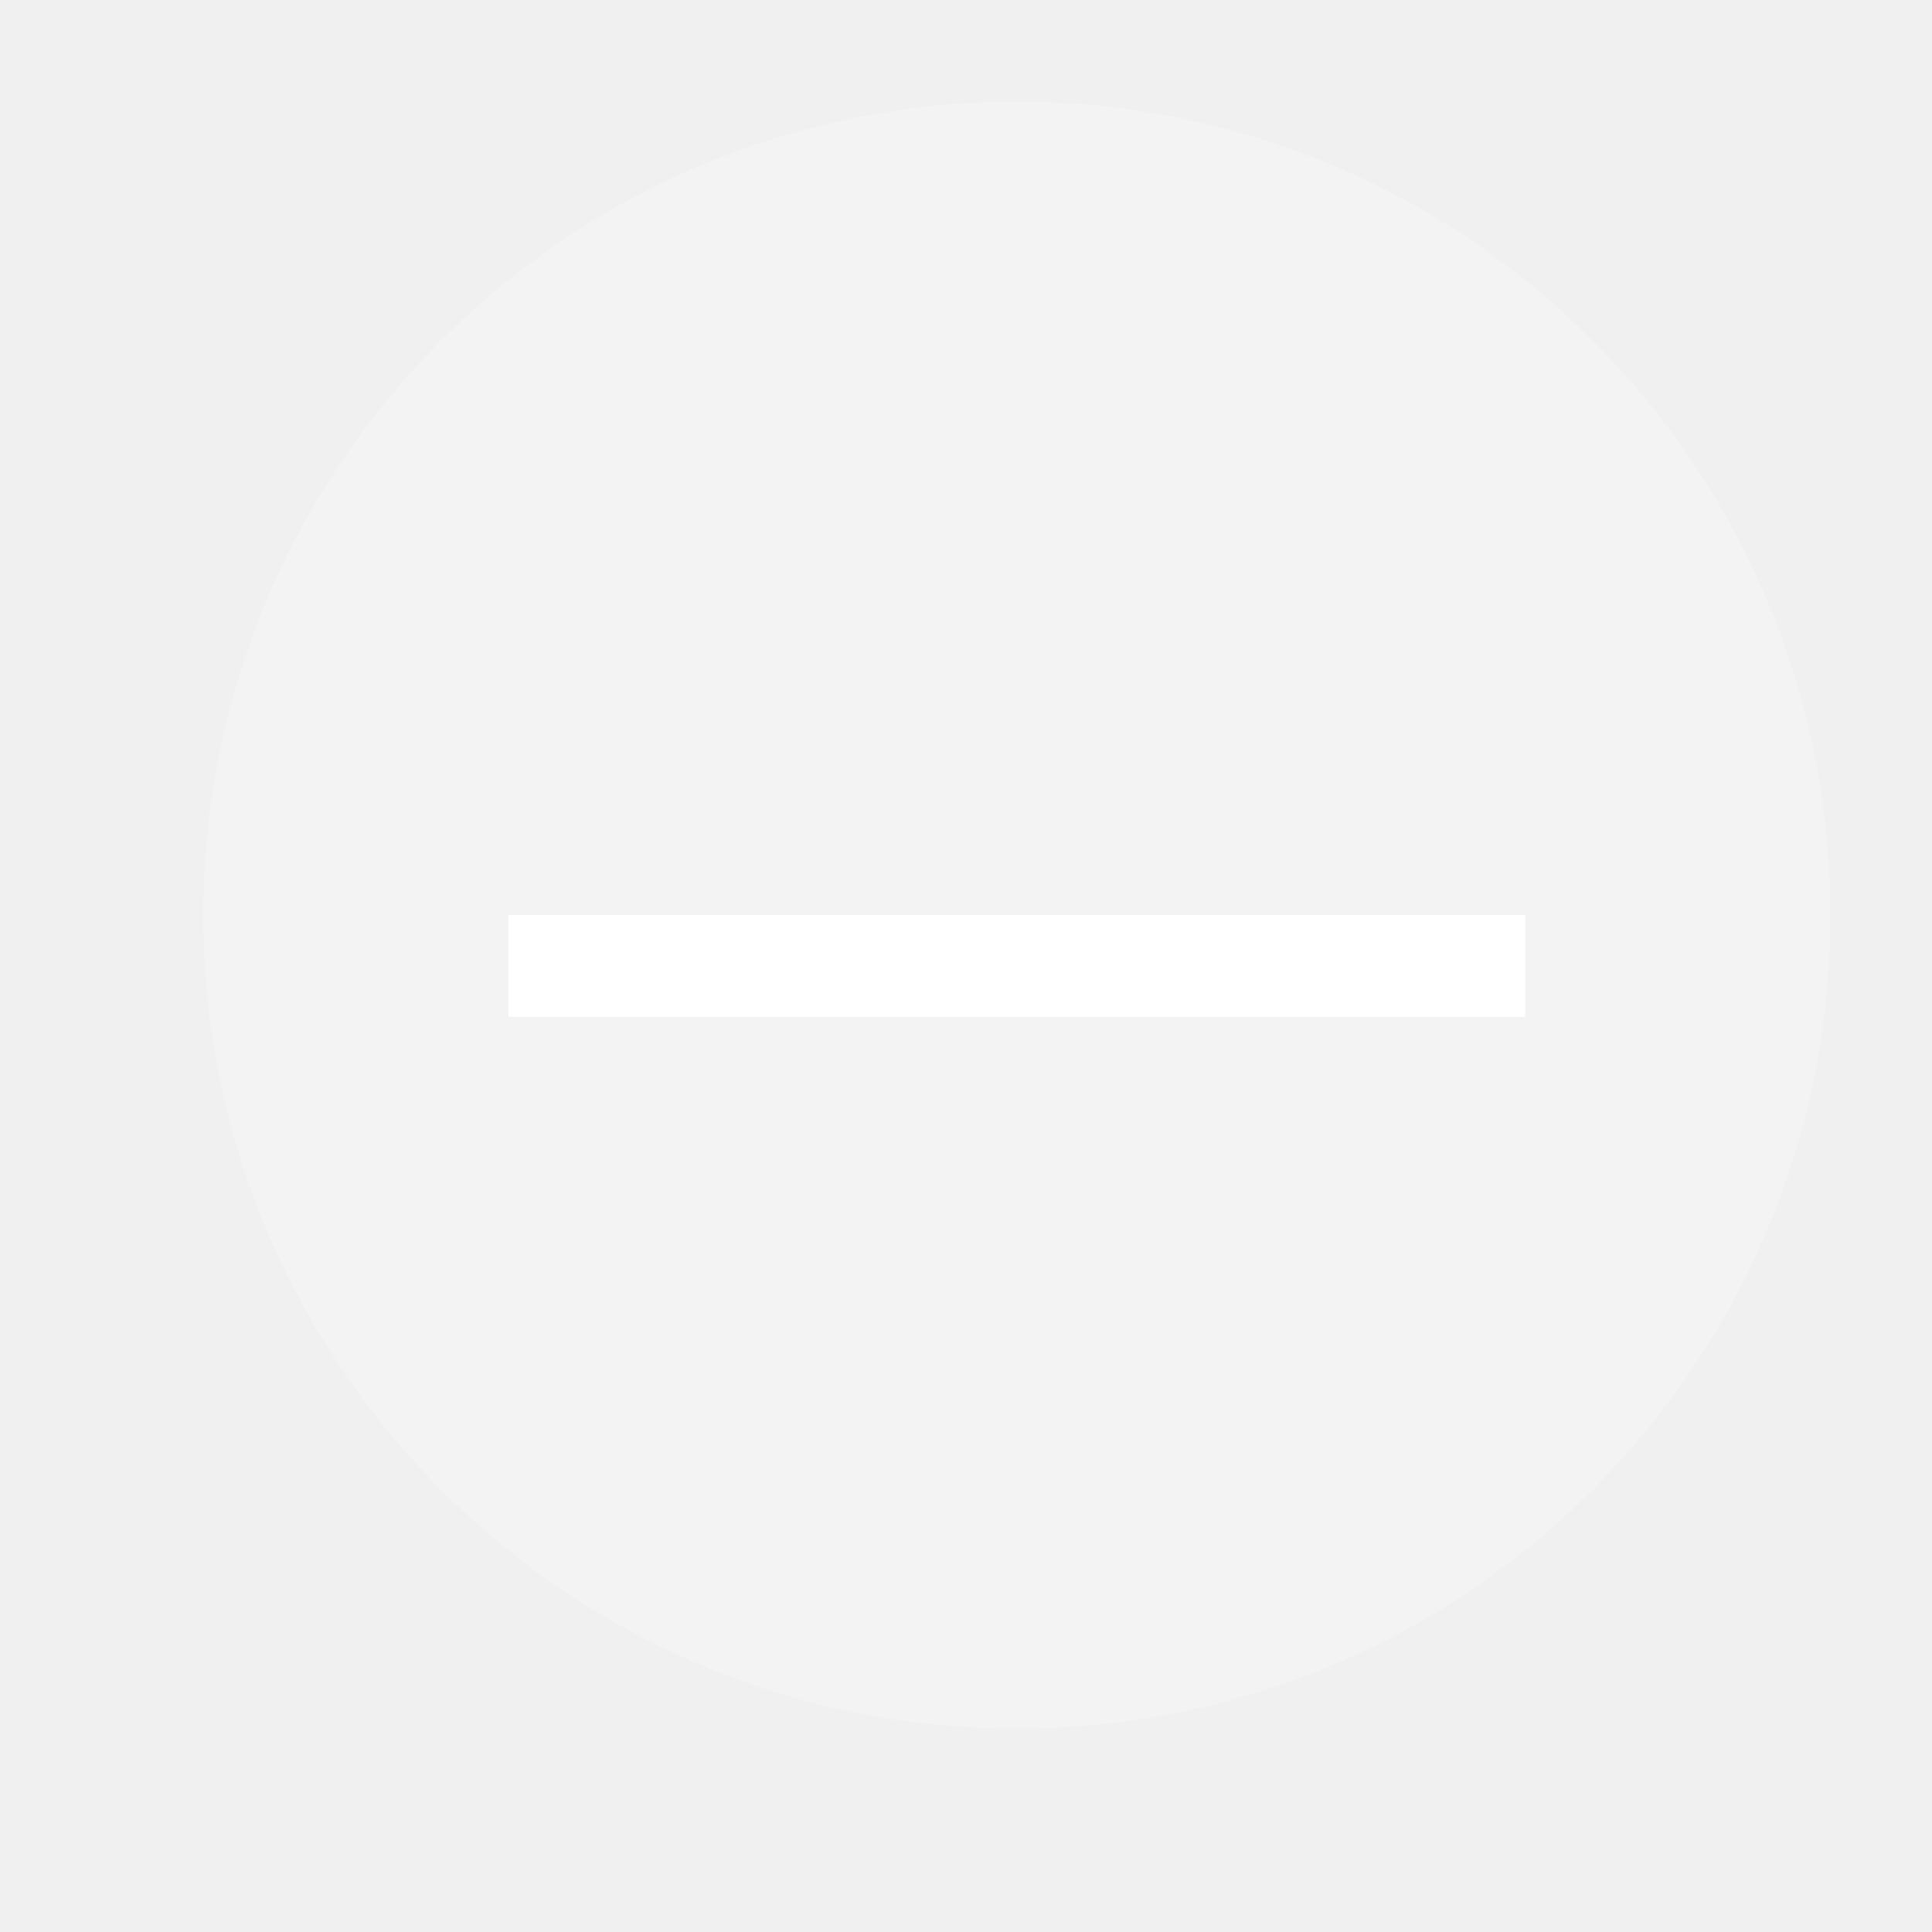
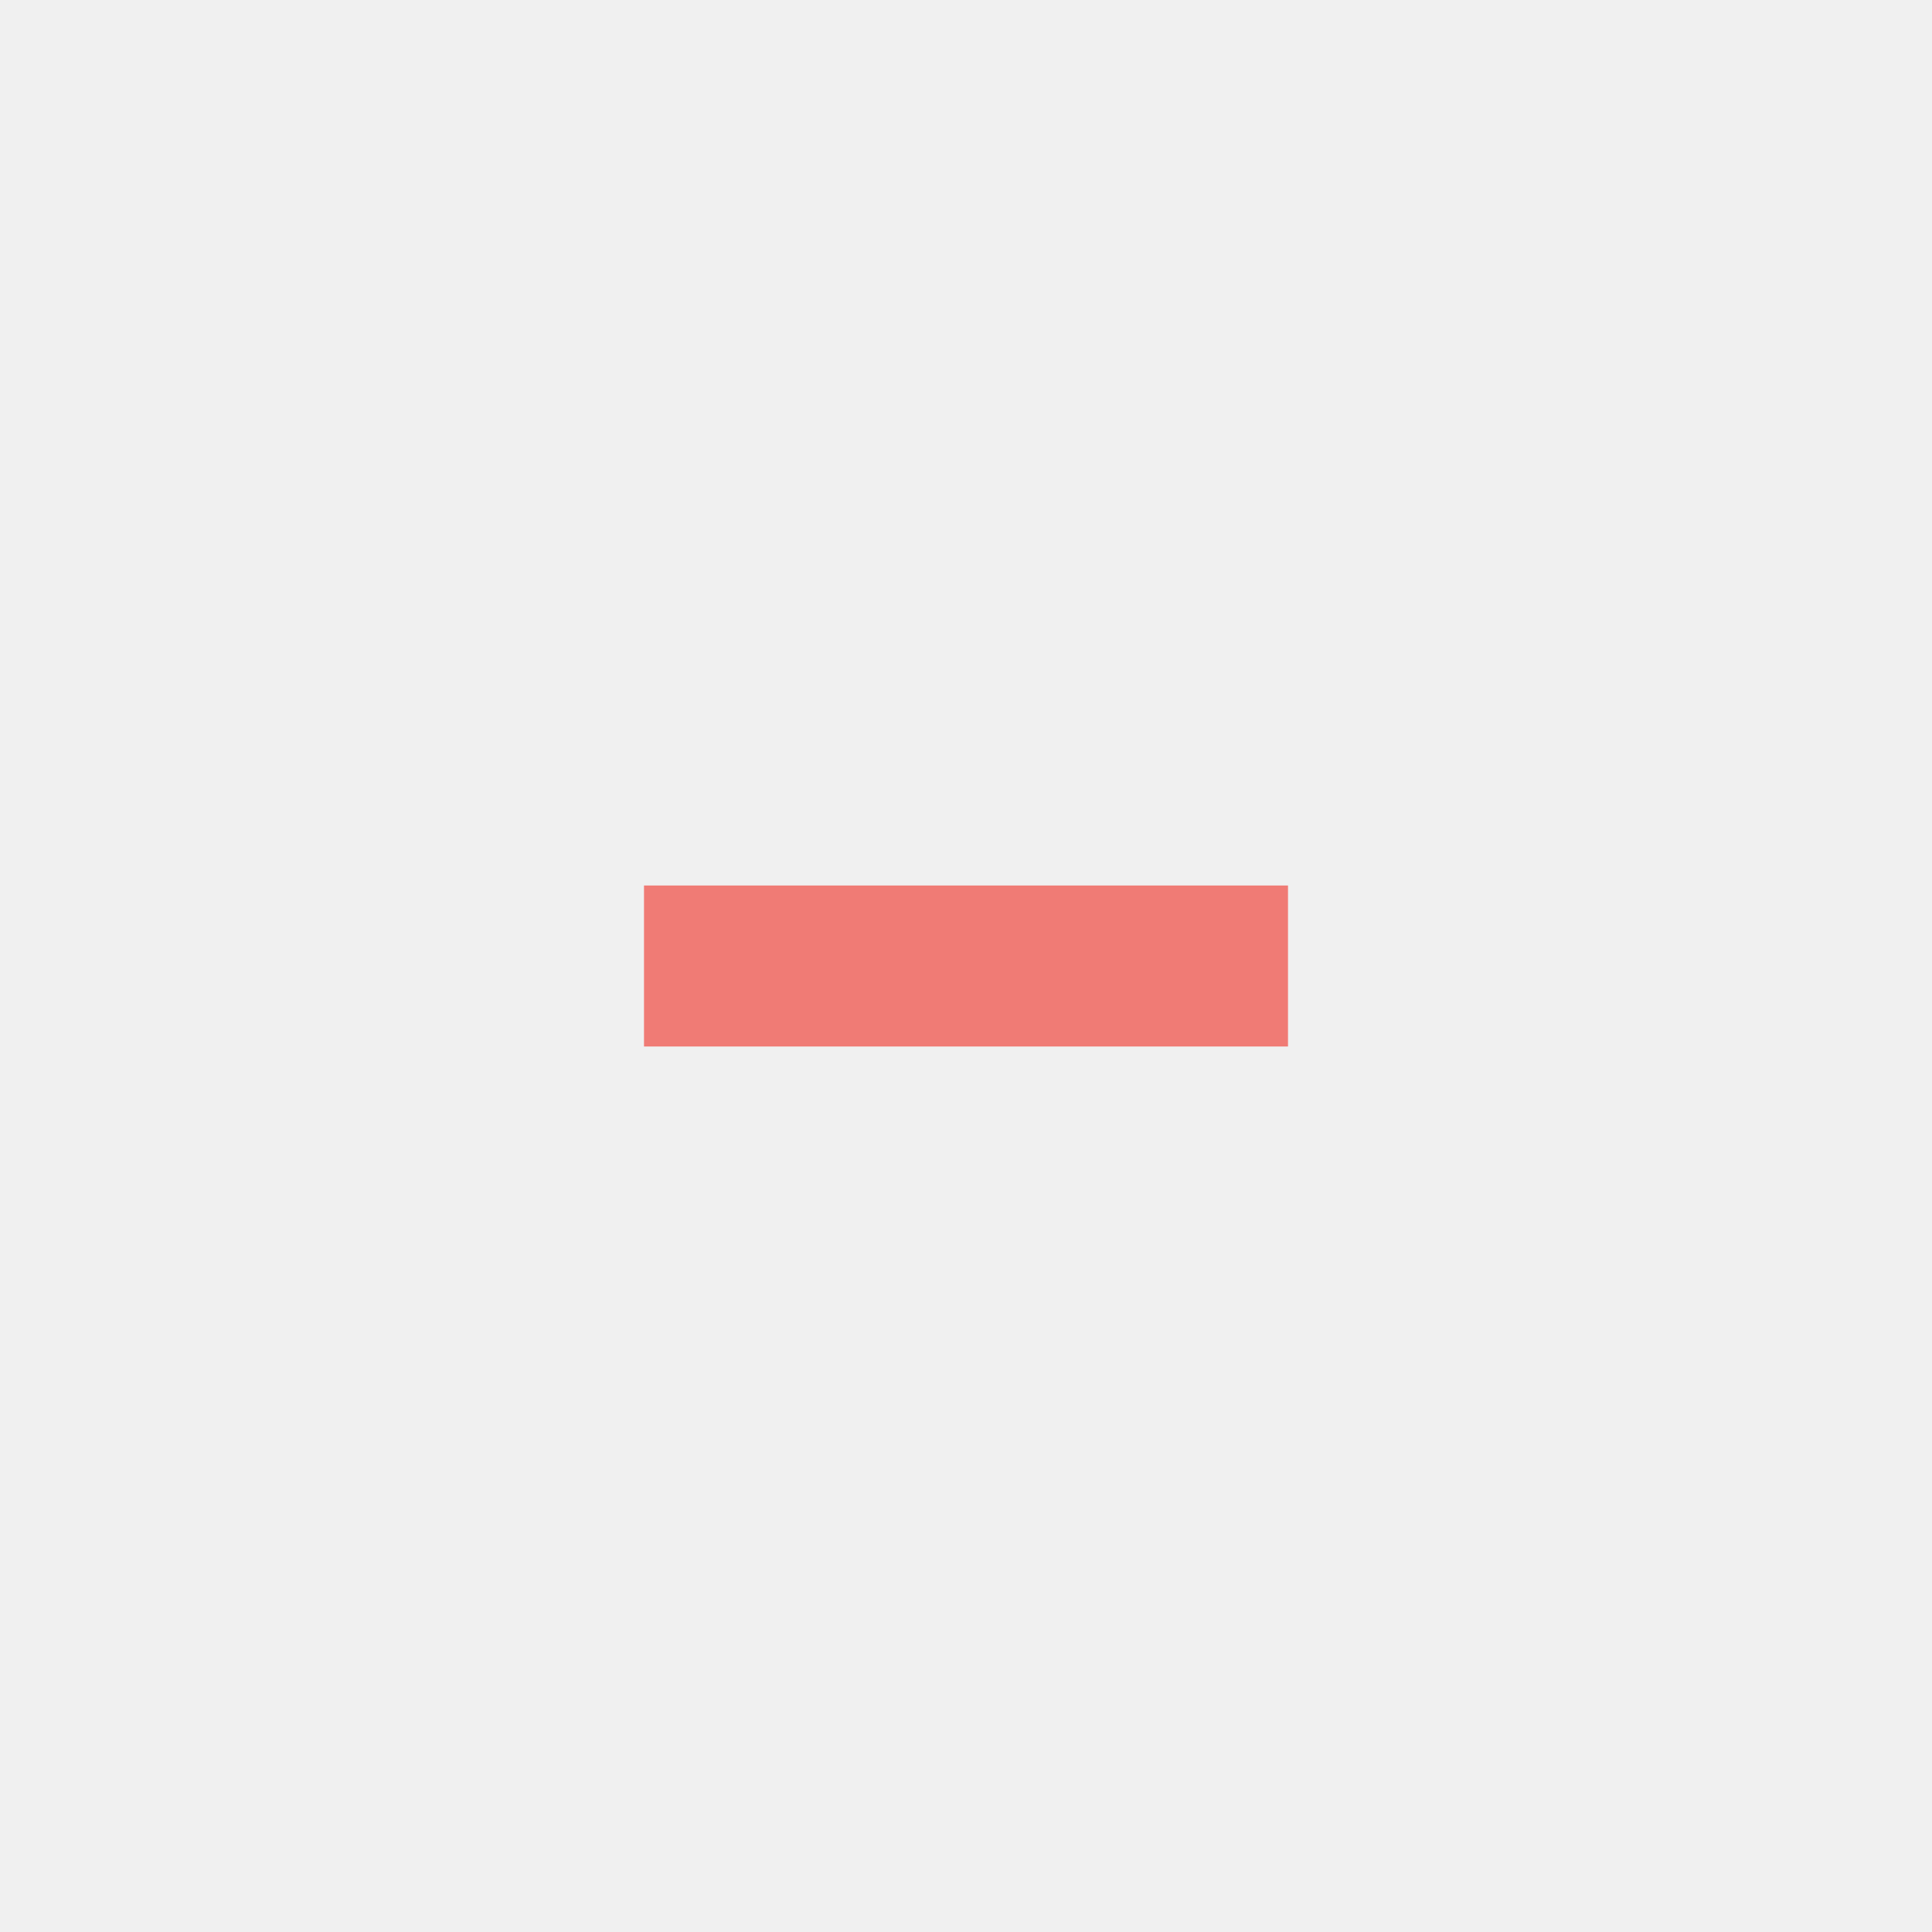
- <svg xmlns="http://www.w3.org/2000/svg" xmlns:xlink="http://www.w3.org/1999/xlink" width="19" height="19" id="svg4875" version="1.1" viewBox="0 0 19 19">
-   <defs id="defs4877">
-     <linearGradient xlink:href="#linearGradient4809" id="linearGradient4795" gradientUnits="userSpaceOnUse" gradientTransform="translate(-1072.362,-1053.362)" x1="2" y1="1062.862" x2="17" y2="1062.862" />
-     <linearGradient id="linearGradient4809">
-       <stop style="stop-color:#5a5955;stop-opacity:1" offset="0" id="stop4511" />
-       <stop id="stop4517" offset="0.5" style="stop-color:#75746d;stop-opacity:1" />
-       <stop style="stop-color:#8e8d88;stop-opacity:1" offset="1" id="stop4513" />
-     </linearGradient>
-     <linearGradient xlink:href="#linearGradient4521" id="linearGradient4797" gradientUnits="userSpaceOnUse" gradientTransform="translate(2125.724,0)" x1="-1070.362" y1="9.5" x2="-1055.362" y2="9.5" />
-     <linearGradient id="linearGradient4521">
-       <stop style="stop-color:#ffffff;stop-opacity:1;" offset="0" id="stop4523" />
-       <stop style="stop-color:#ffffff;stop-opacity:0;" offset="1" id="stop4525" />
-     </linearGradient>
-     <linearGradient xlink:href="#linearGradient4521" id="linearGradient4799" gradientUnits="userSpaceOnUse" gradientTransform="matrix(1.035712,0,0,1.035712,2163.681,-0.3392617)" x1="-1070.362" y1="9.5" x2="-1055.362" y2="9.5" />
-   </defs>
-   <g id="layer1" transform="translate(287.3571,-522.8622)">
-     <circle style="fill:#ffffff;fill-opacity:1;stroke:none;opacity:0.2" id="path4159" cx="-277.357" cy="531.862" r="8" />
-     <rect style="fill:#ffffff;fill-opacity:1;stroke:none" id="rect4164" width="10" height="1" x="-282.357" y="531.862" />
-   </g>
+ <svg xmlns="http://www.w3.org/2000/svg" version="1.1" x="0px" y="0px" width="24px" height="24px" viewBox="0 0 24 24" xml:space="preserve">
+   <rect x="8" y="11" fill="#f0544c" opacity="0.75" width="8" height="2" />
</svg>
